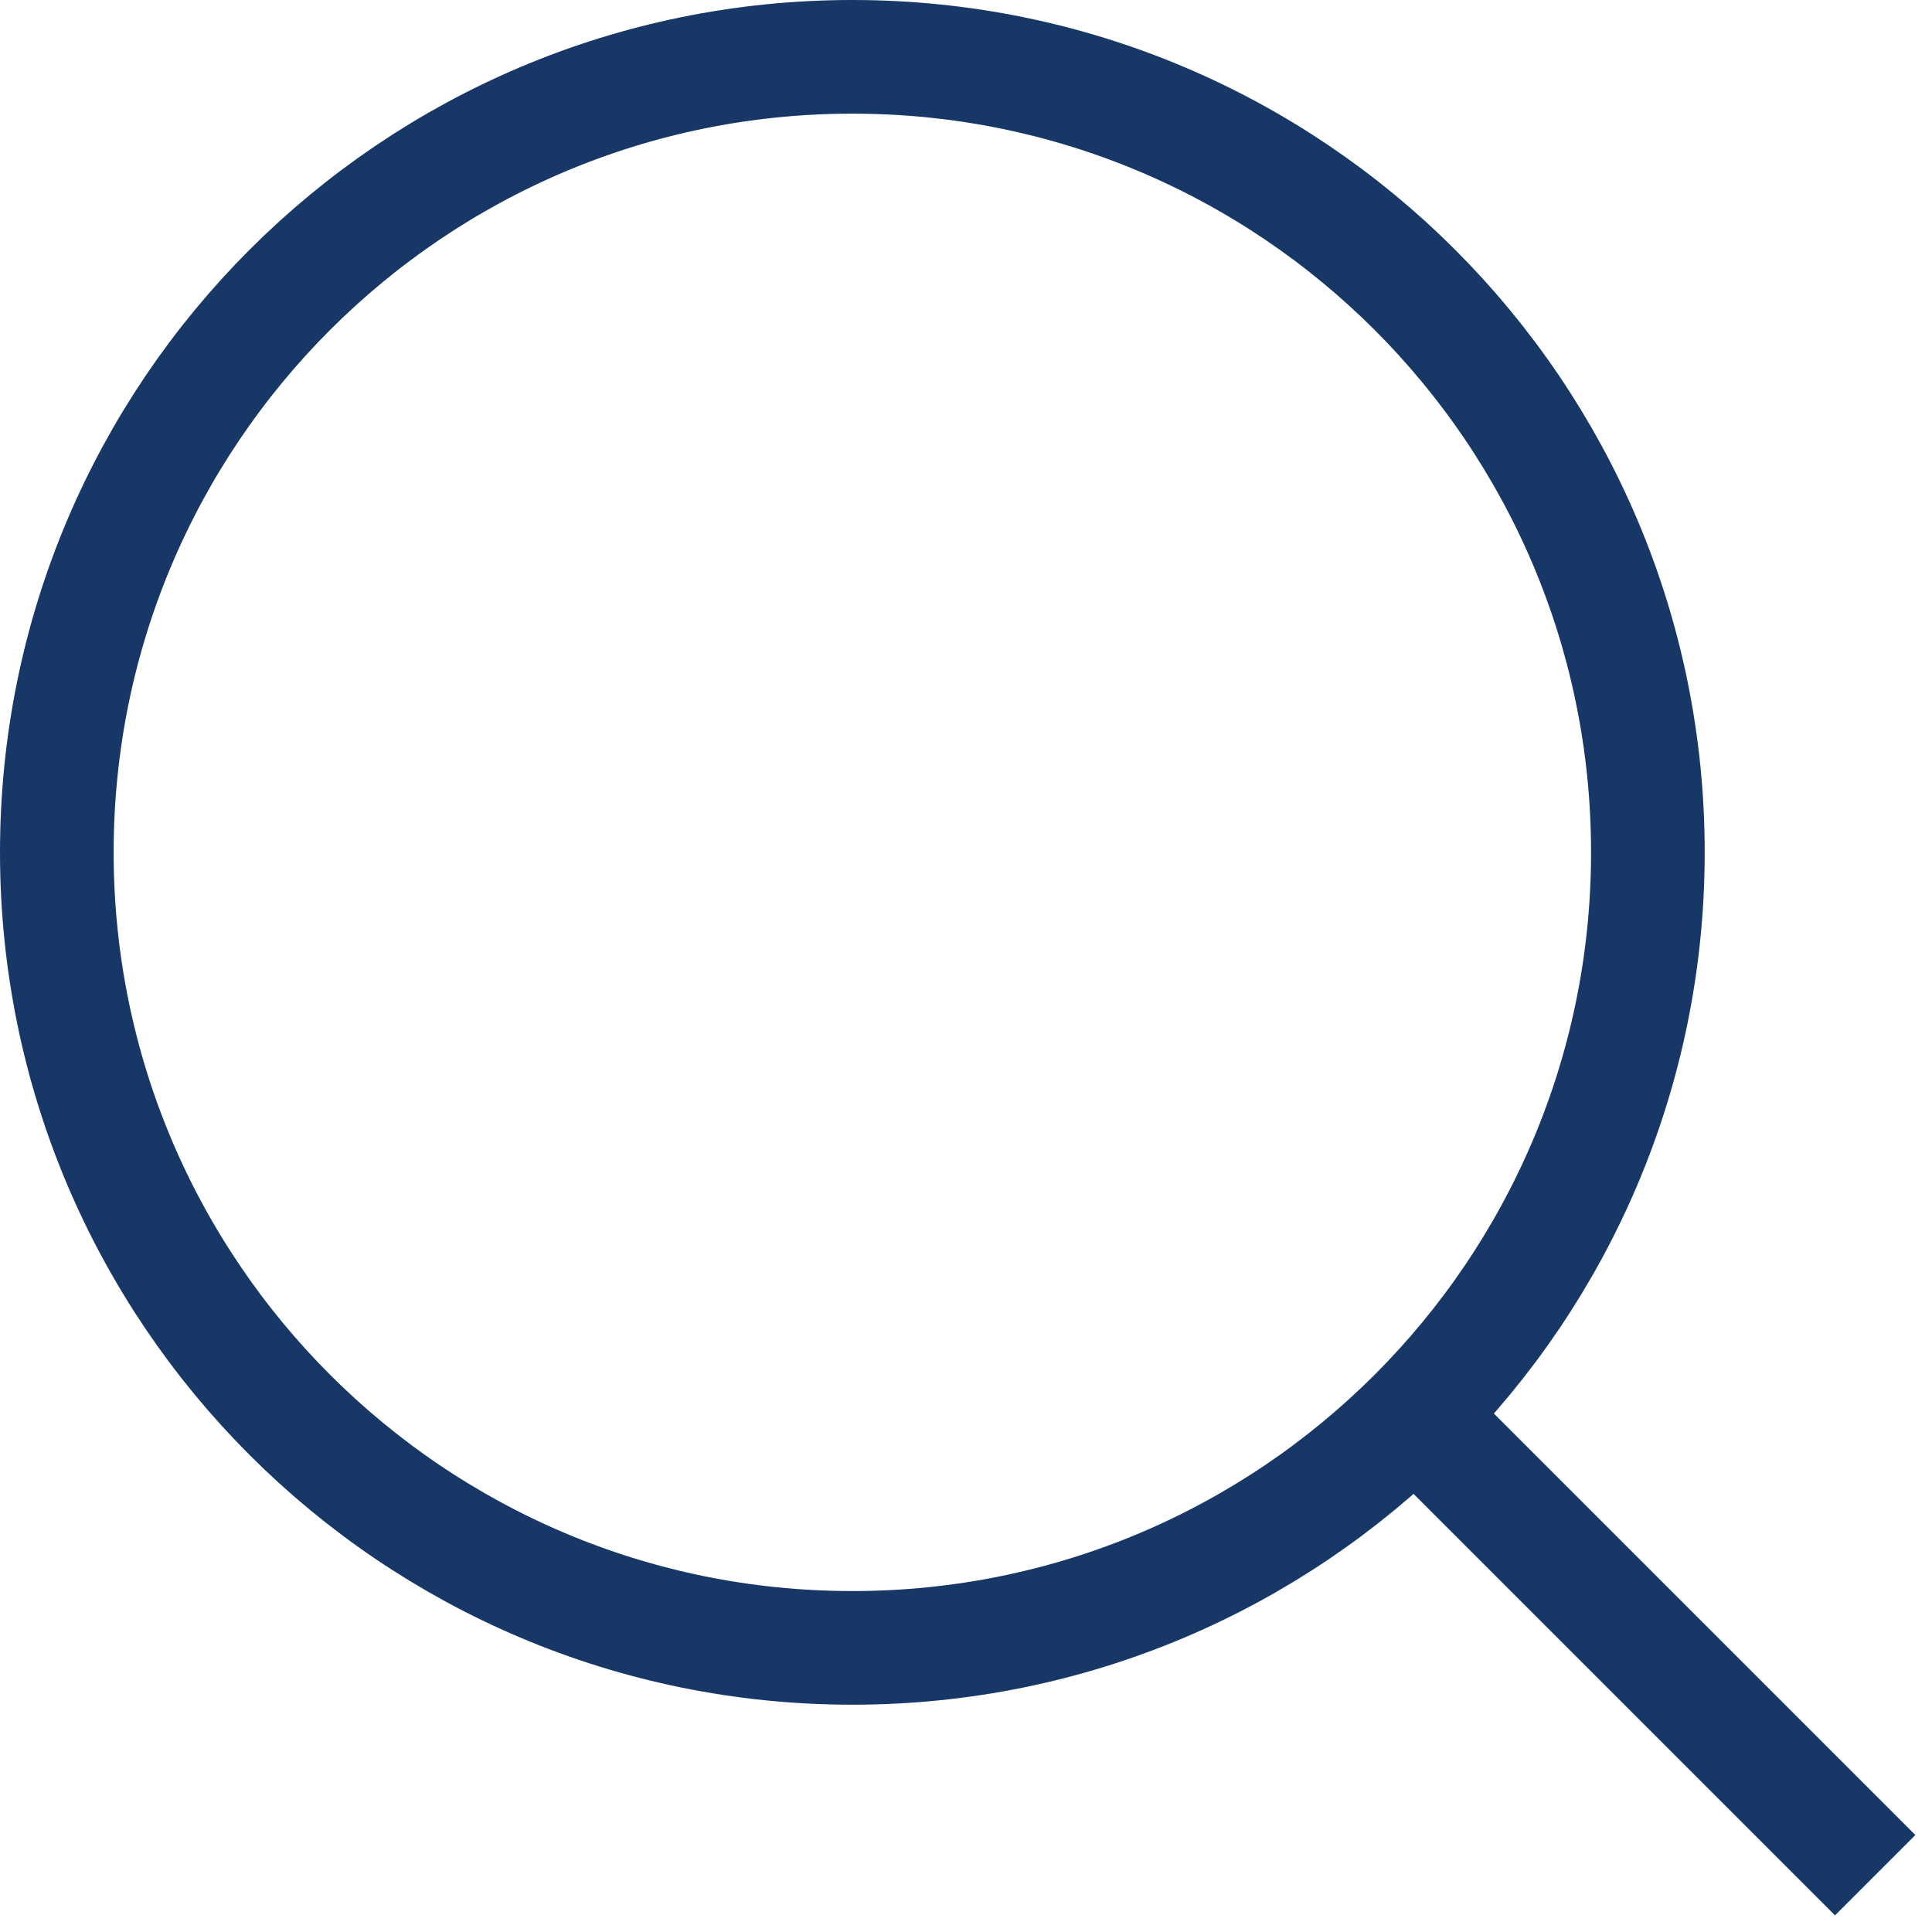
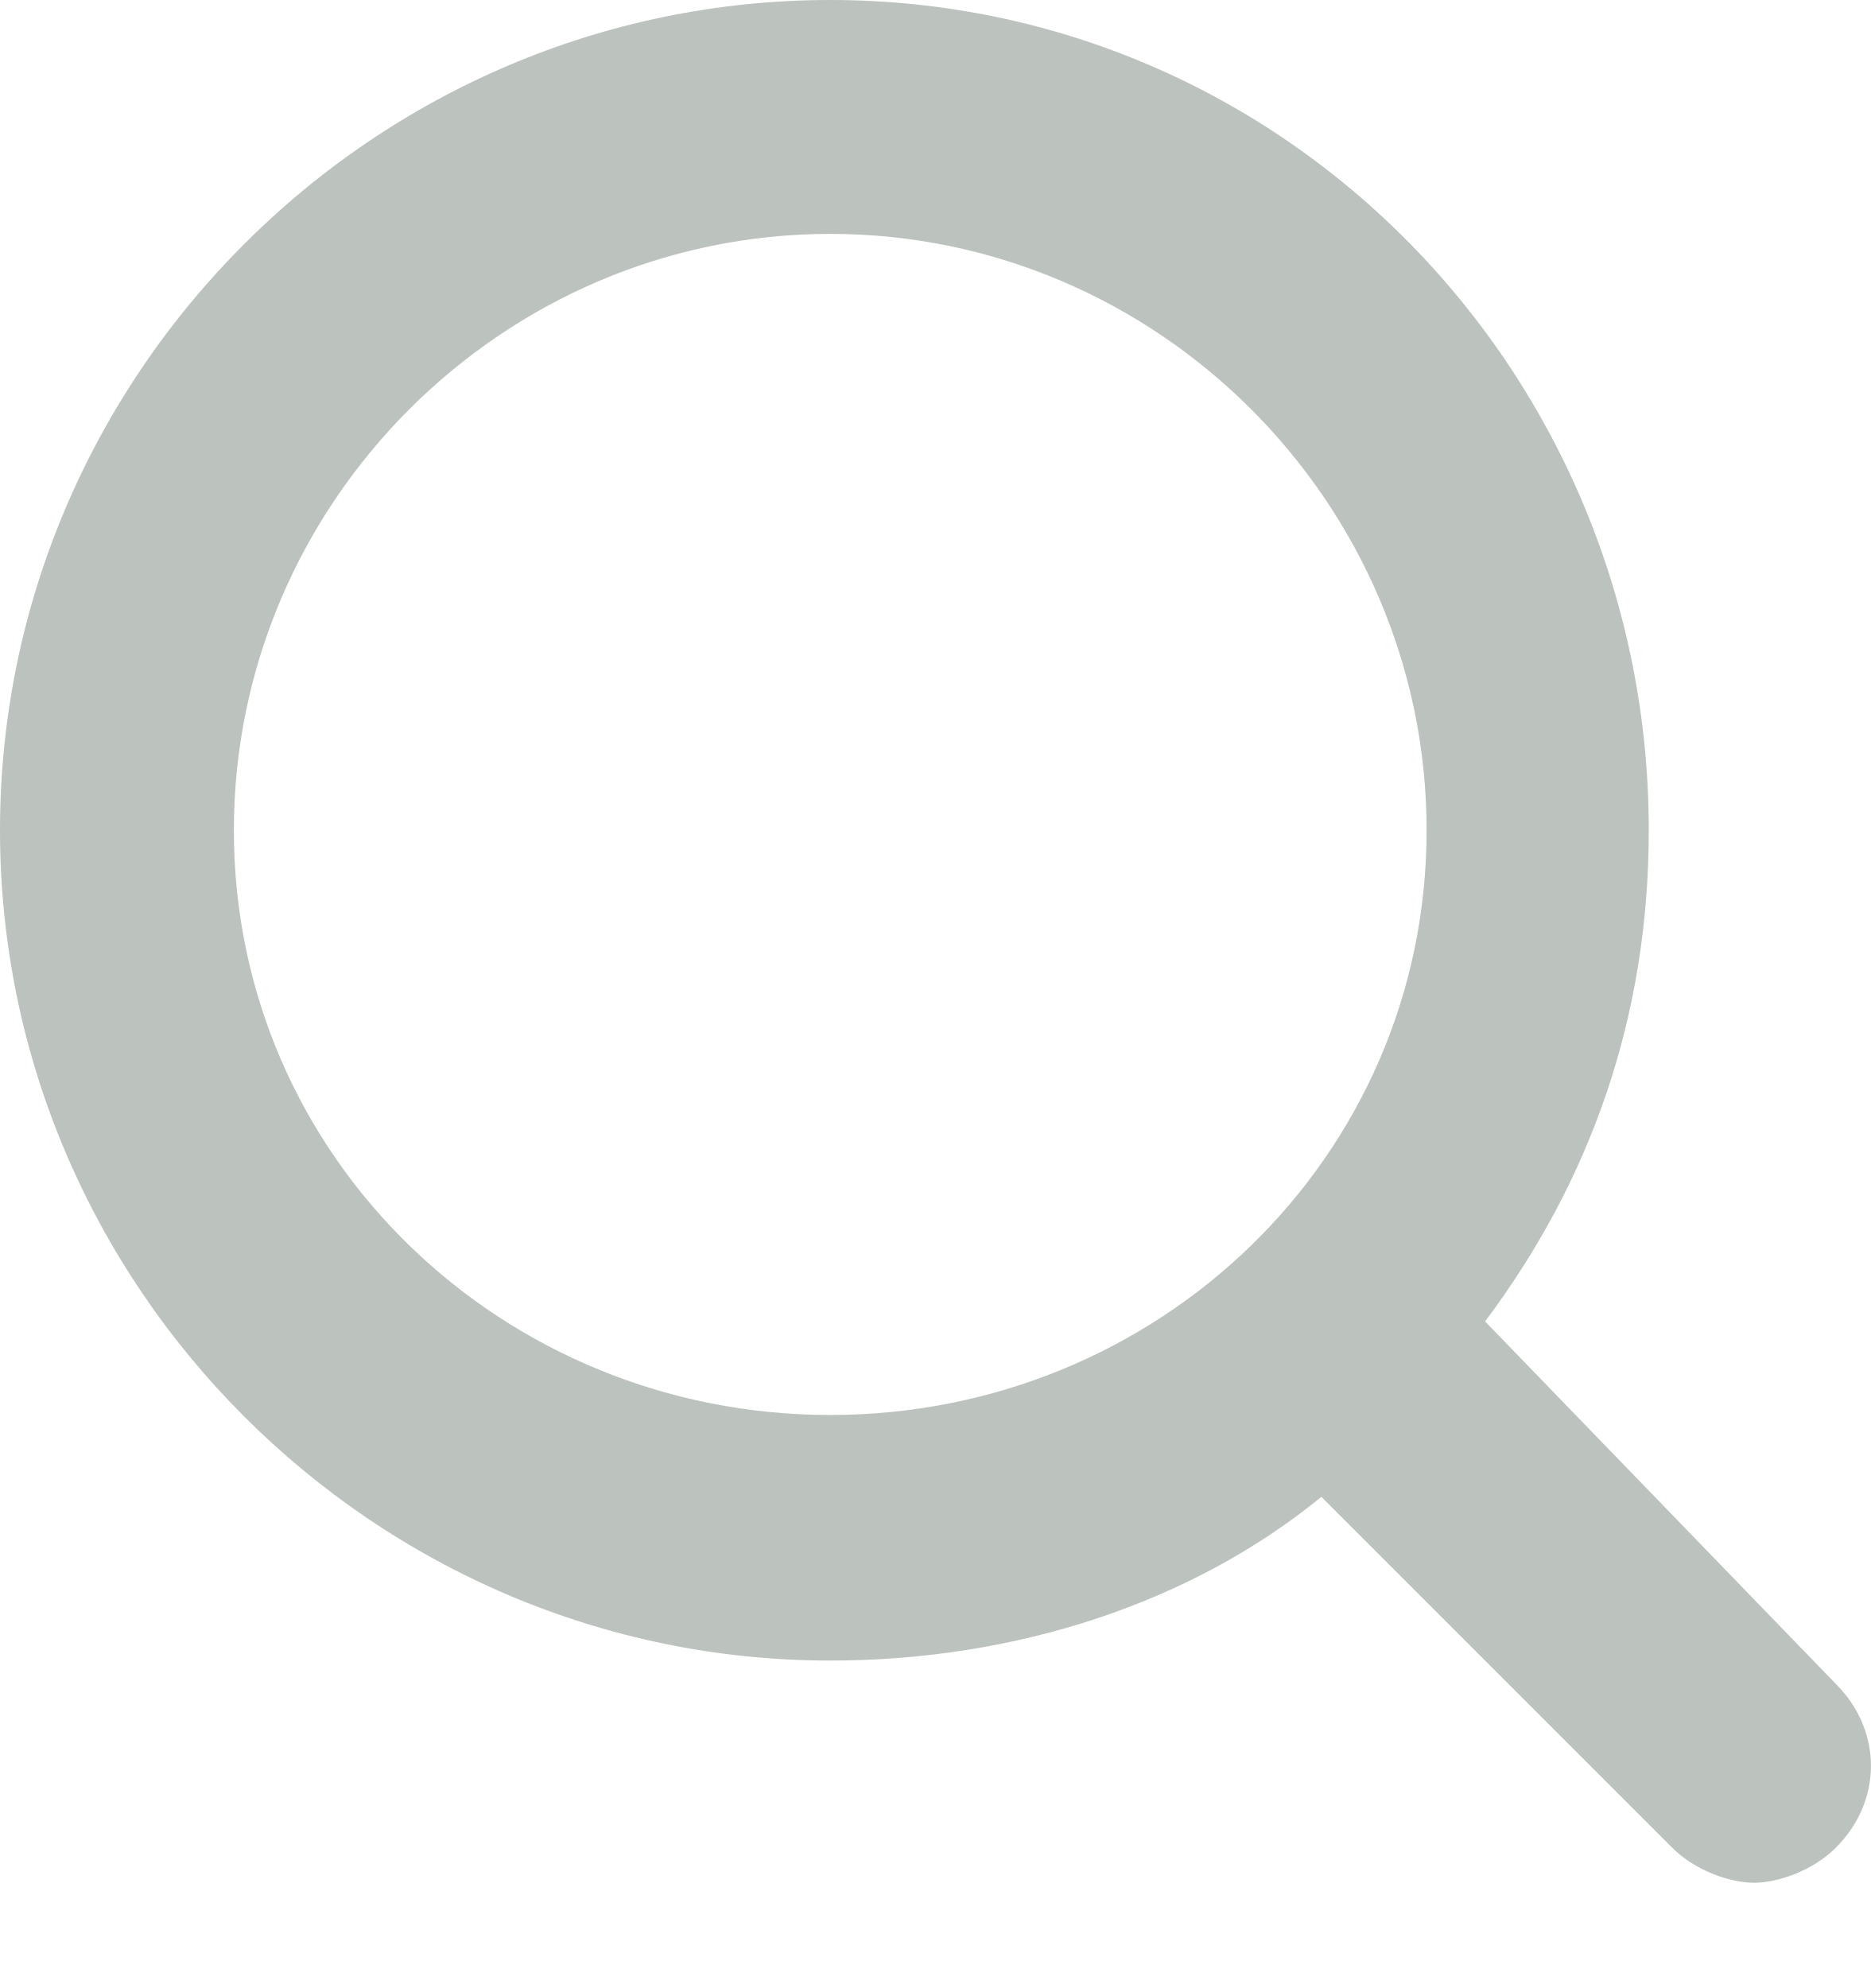
- <svg xmlns="http://www.w3.org/2000/svg" width="34px" height="34px" viewBox="0 0 34 34" version="1.1">
-   <defs />
-   <g id="Page-1" stroke="none" stroke-width="1" fill="none" fill-rule="evenodd">
-     <g id="shutterstock_252012247" transform="translate(-290, -449)" stroke="#173766" stroke-width="2">
-       <g id="Group" transform="translate(291, 450)">
-         <path d="M28,14 C28,21.732 21.732,28 14,28 C6.268,28 0,21.732 0,14 C0,6.268 6.268,0 14,0 C21.732,0 28,6.268 28,14 Z" id="Path" />
-         <path d="M32,32 L24,24 L32,32 Z" id="Path" />
-       </g>
-     </g>
-   </g>
+ <svg xmlns="http://www.w3.org/2000/svg" width="16" height="17" viewBox="0 0 16 17" fill="none">
+   <path d="M12.7 11.3C13.6 10.1 14.1 8.7 14.1 7.1C14.1 3.2 11 0 7.1 0C3.2 0 0 3.2 0 7.1C0 11 3.2 14.2 7.1 14.2C8.7 14.2 10.2 13.7 11.3 12.8L14.3 15.8C14.5 16 14.8 16.1 15 16.1C15.2 16.1 15.5 16 15.7 15.8C16.1 15.4 16.1 14.8 15.7 14.4L12.7 11.3ZM7.1 12.1C4.3 12.1 2 9.9 2 7.1C2 4.3 4.3 2 7.1 2C9.9 2 12.2 4.3 12.2 7.1C12.2 9.9 9.9 12.1 7.1 12.1Z" fill="#BCC2BD" />
</svg>
